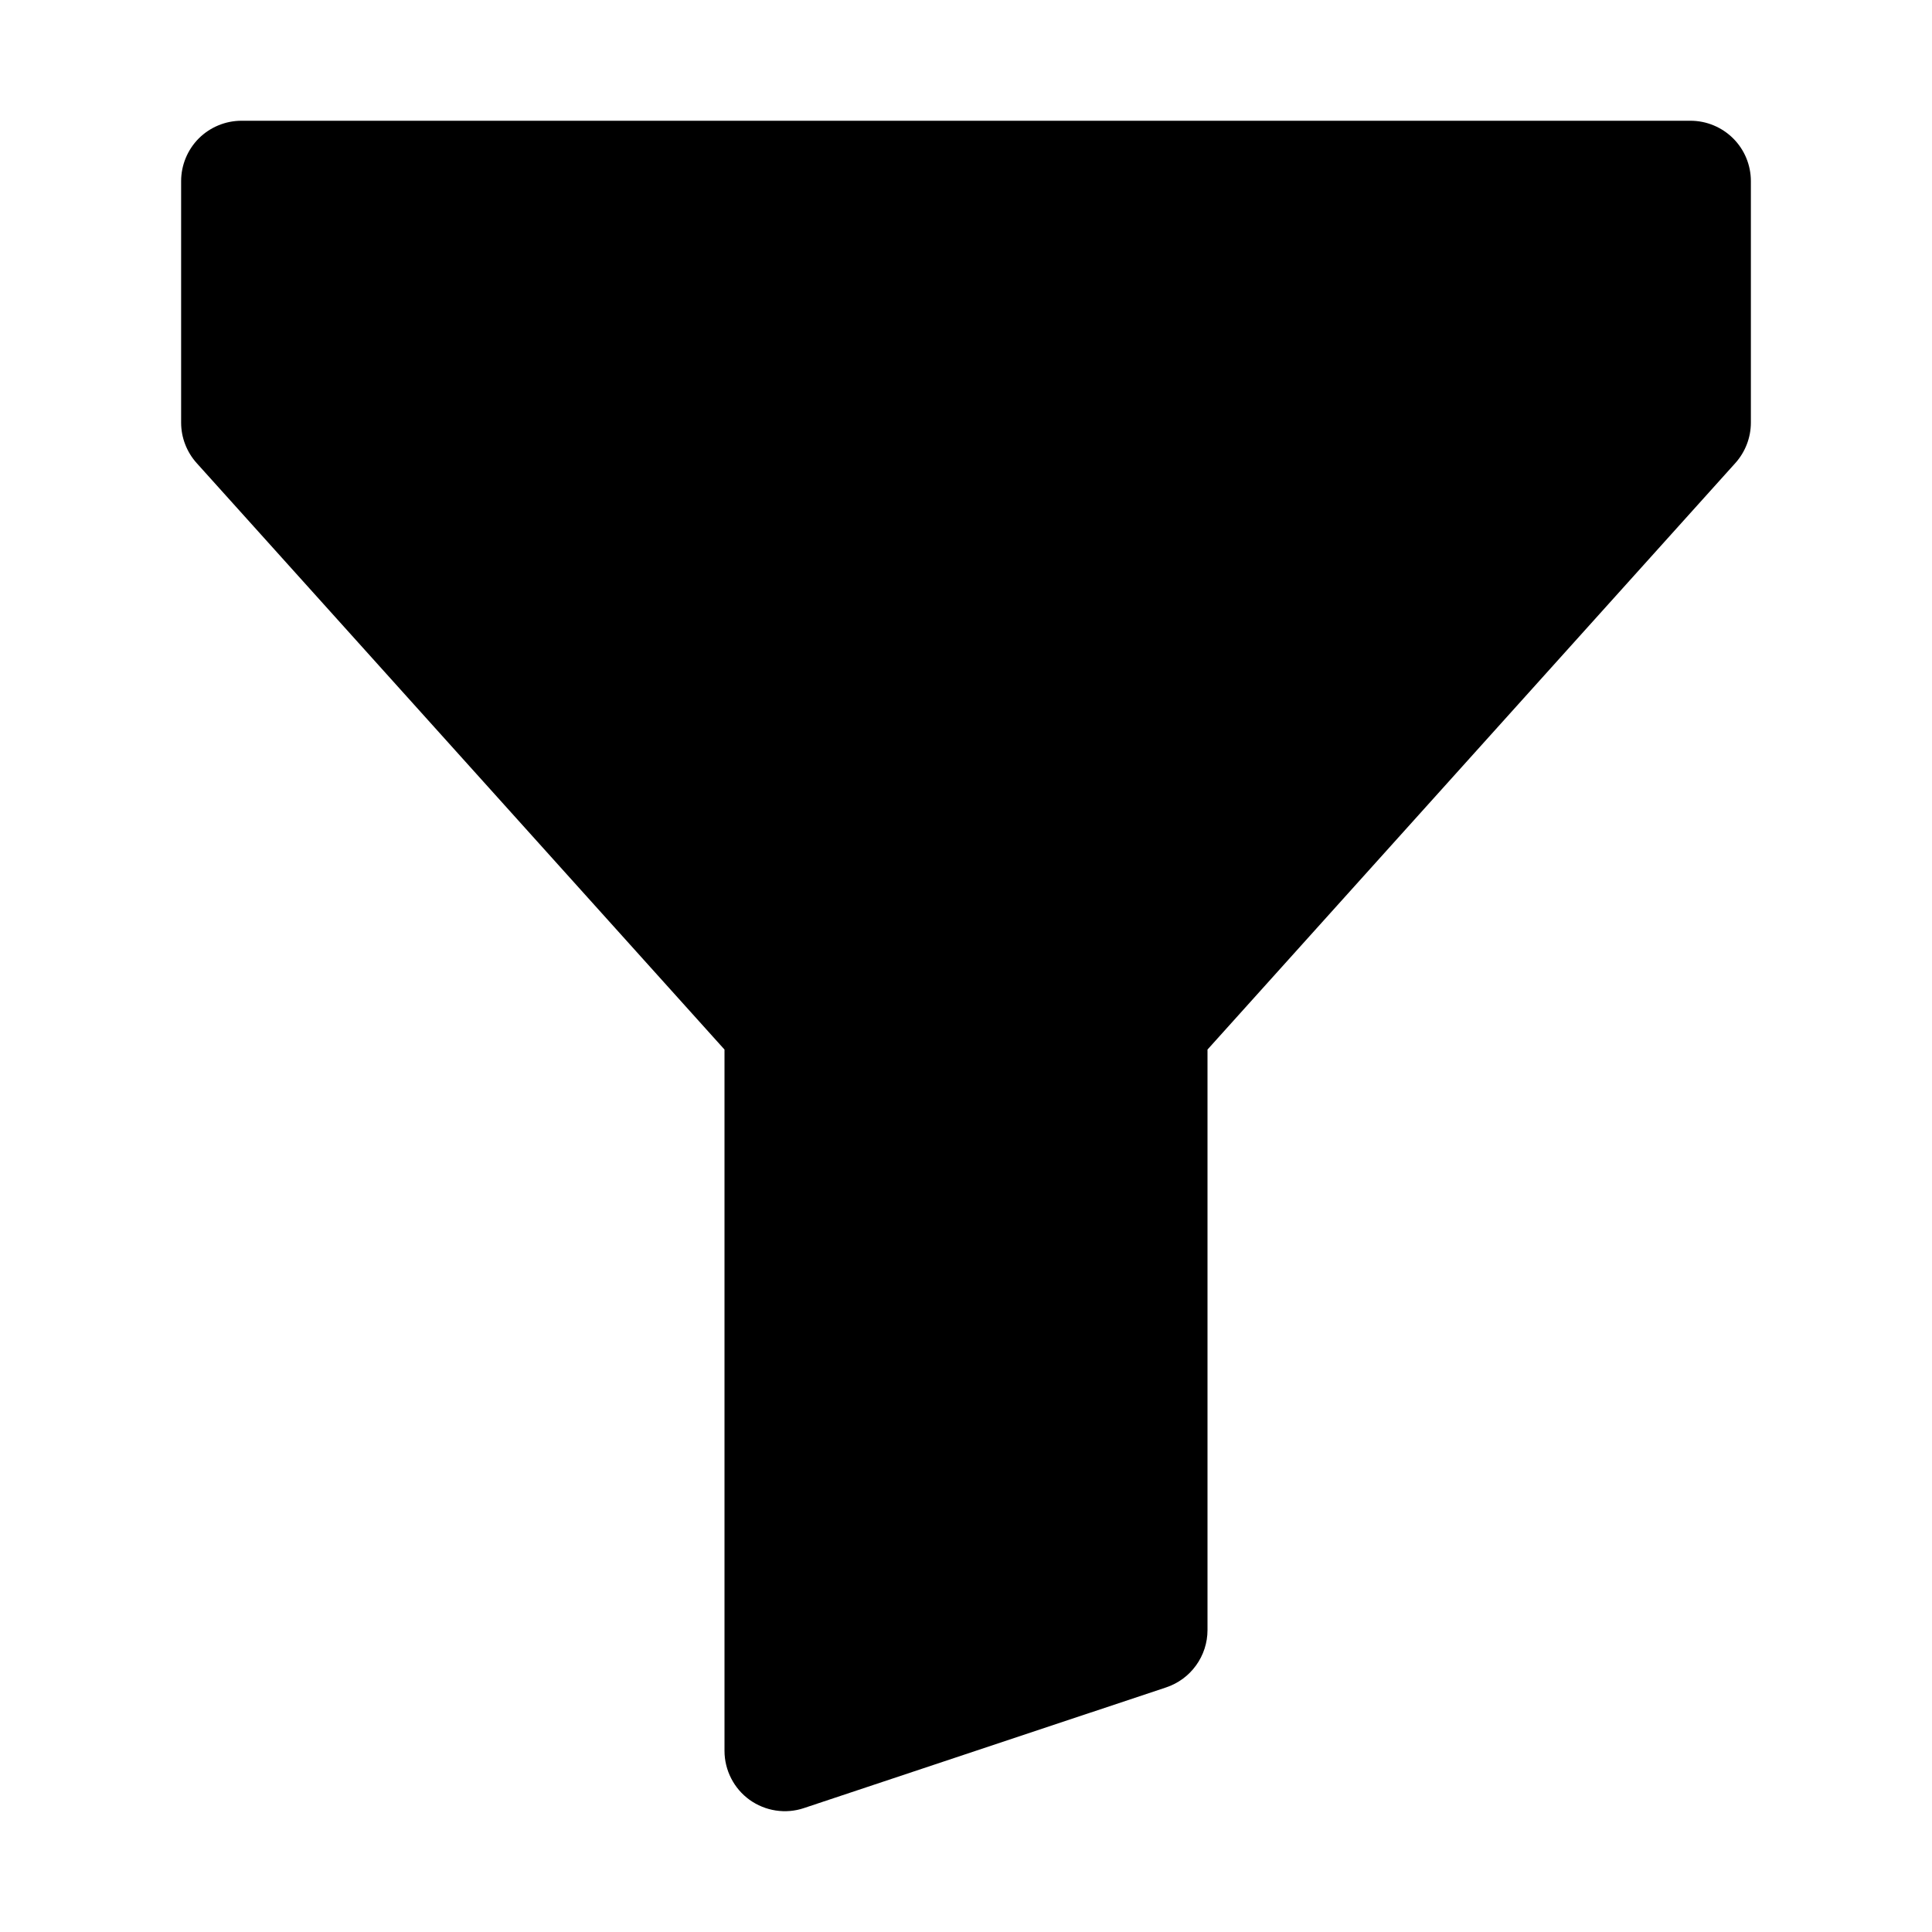
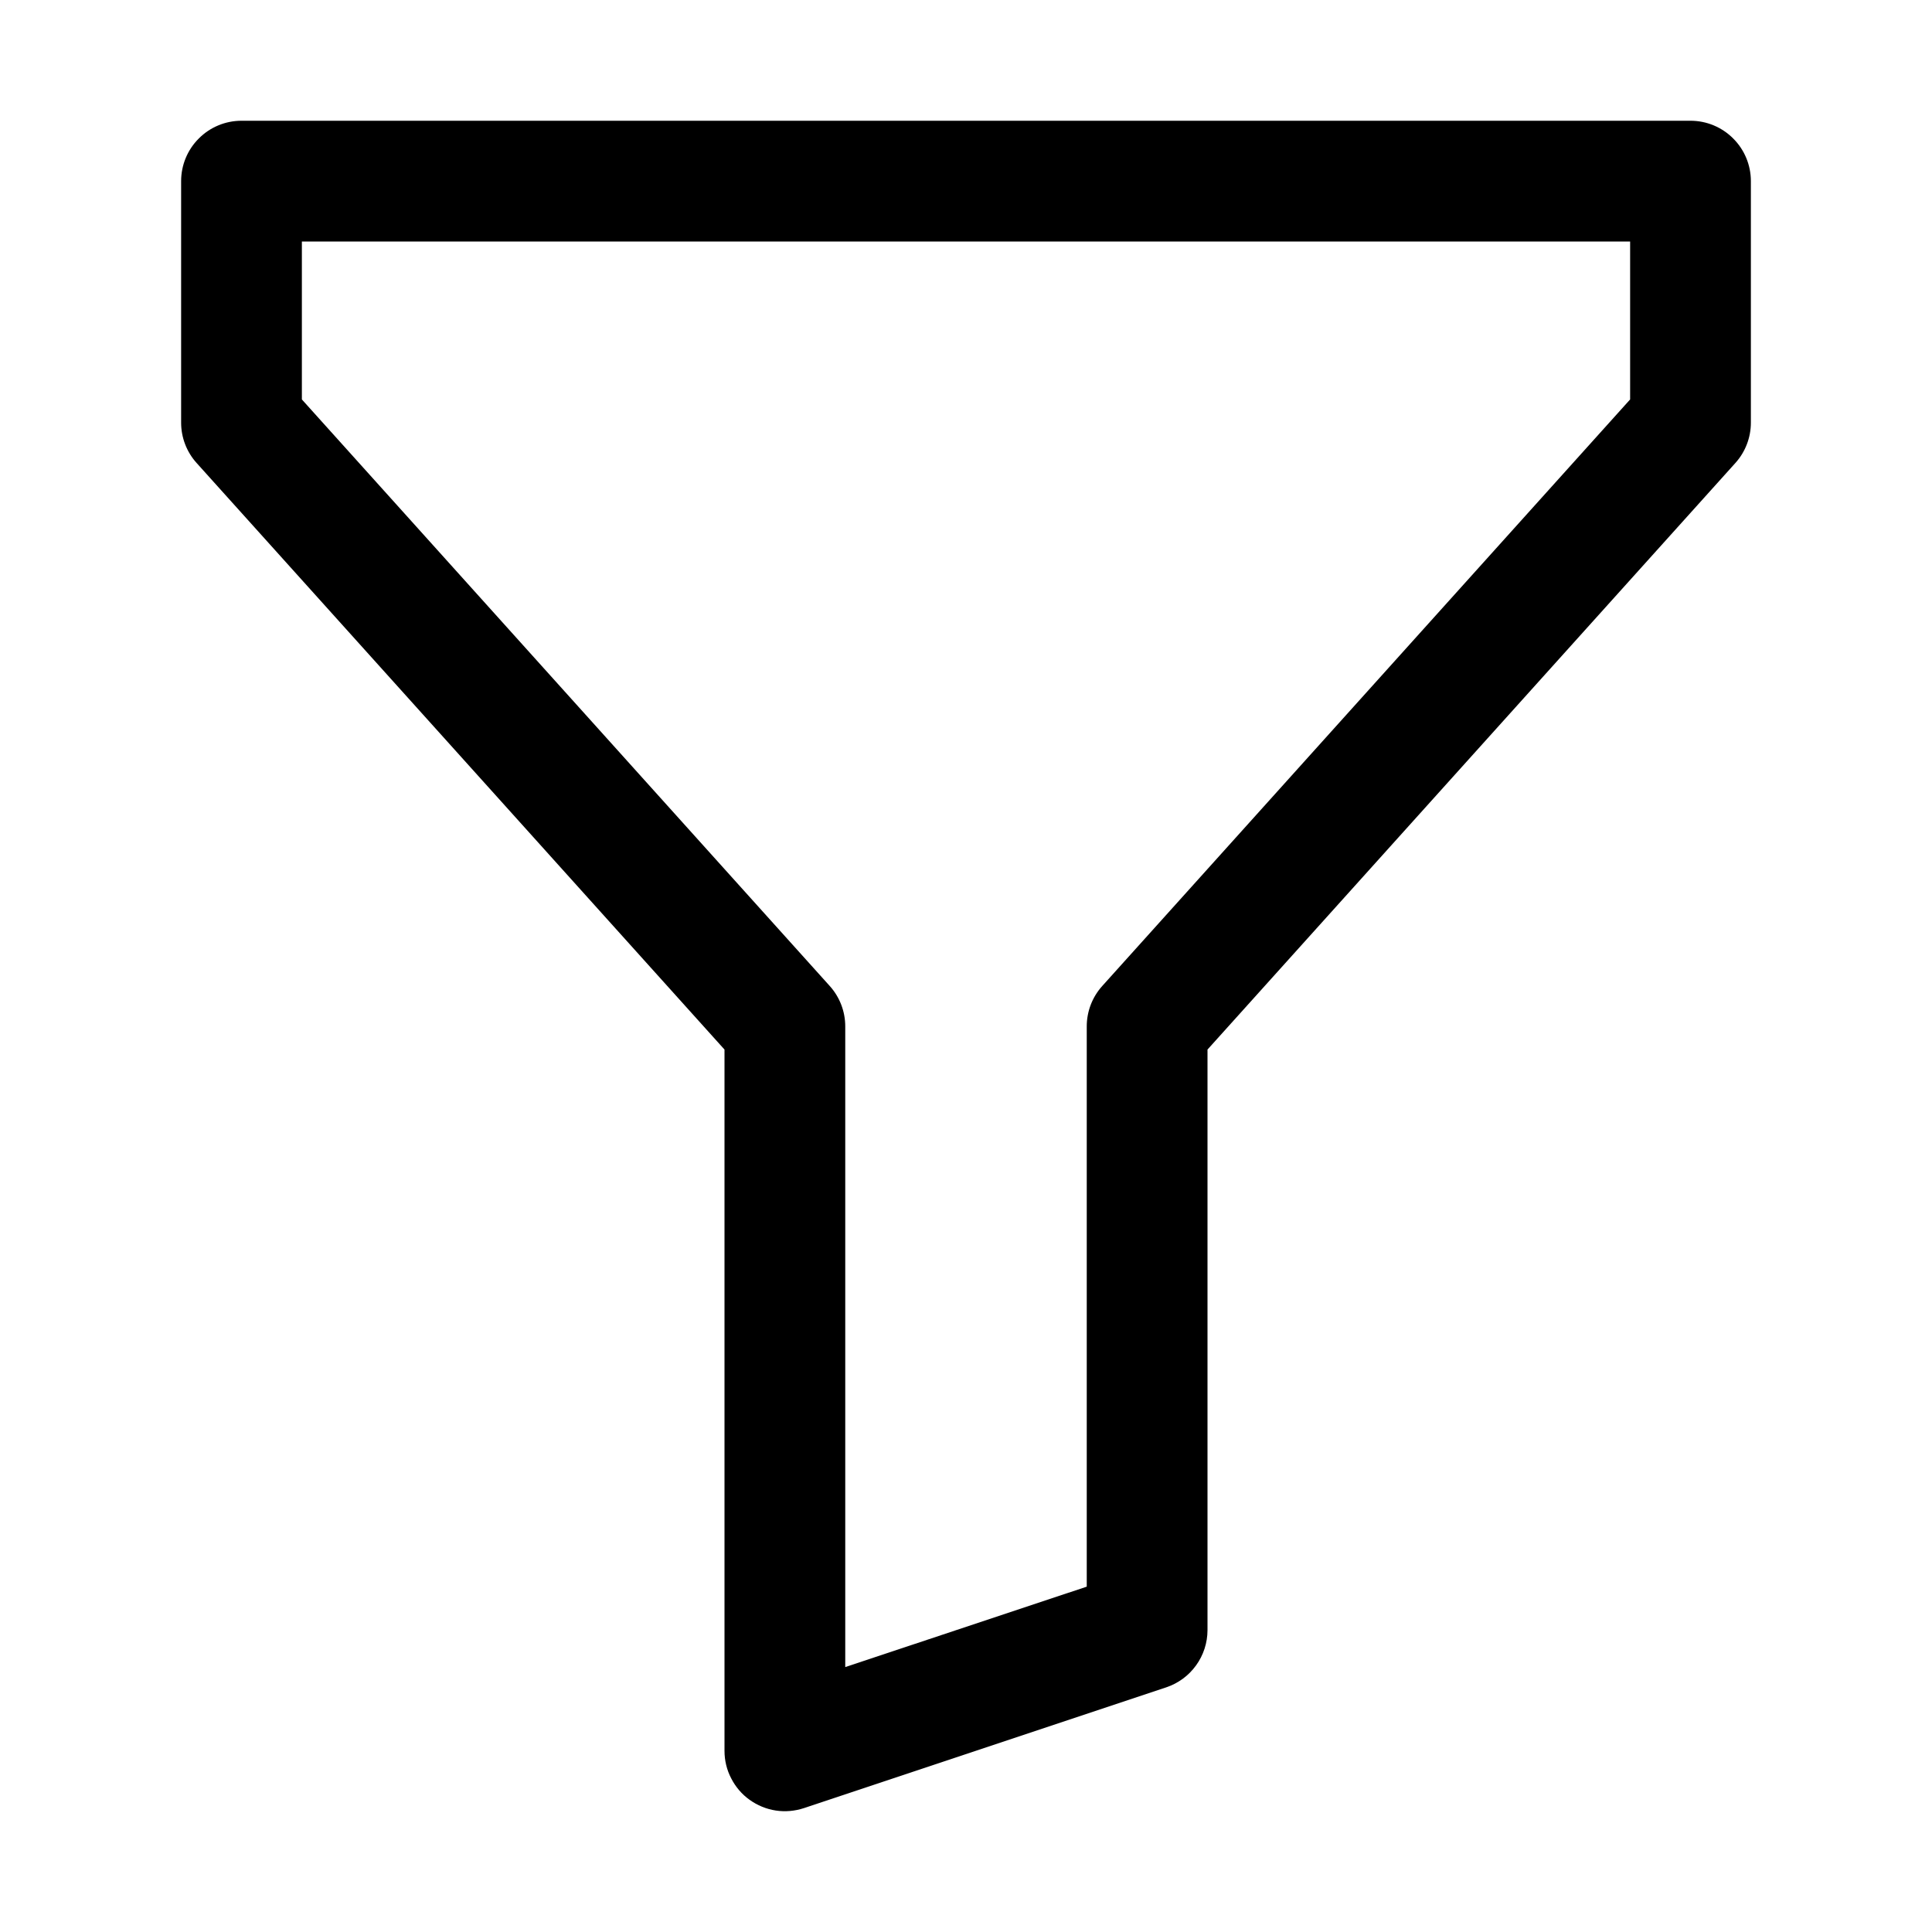
- <svg xmlns="http://www.w3.org/2000/svg" width="36" height="36" viewBox="0 0 36 36" fill="">
-   <path fill-rule="evenodd" clip-rule="evenodd" d="M3.375 3.375C3.375 3.077 3.494 2.79 3.704 2.579C3.915 2.369 4.202 2.25 4.5 2.25H31.5C31.798 2.25 32.084 2.369 32.295 2.579C32.507 2.79 32.625 3.077 32.625 3.375V7.875C32.625 8.152 32.522 8.42 32.337 8.627L22.5 19.557V30.375C22.5 30.611 22.425 30.841 22.287 31.032C22.149 31.224 21.954 31.367 21.73 31.442L14.98 33.691C14.812 33.748 14.632 33.763 14.455 33.736C14.279 33.709 14.112 33.641 13.967 33.537C13.823 33.433 13.705 33.296 13.624 33.137C13.543 32.979 13.5 32.803 13.5 32.625V19.557L3.663 8.627C3.478 8.42 3.375 8.152 3.375 7.875V3.375Z" fill="" />
+ <svg xmlns="http://www.w3.org/2000/svg" width="24" height="24" viewBox="0 0 24 24" fill="">
+   <path fill-rule="evenodd" clip-rule="evenodd" d="M2.25 2.25C2.25 2.051 2.329 1.86 2.47 1.72C2.61 1.579 2.801 1.5 3 1.5H21C21.199 1.5 21.39 1.579 21.53 1.72C21.671 1.86 21.75 2.051 21.75 2.25V5.25C21.75 5.435 21.682 5.613 21.558 5.751L15 13.038V20.25C15 20.407 14.95 20.561 14.858 20.688C14.766 20.816 14.636 20.911 14.487 20.961L9.987 22.461C9.874 22.498 9.754 22.509 9.637 22.491C9.519 22.473 9.408 22.427 9.312 22.358C9.215 22.289 9.137 22.197 9.083 22.091C9.028 21.986 9 21.869 9 21.75V13.038L2.442 5.751C2.318 5.613 2.25 5.435 2.25 5.25V2.25ZM3.75 3V4.962L10.308 12.249C10.432 12.387 10.5 12.565 10.5 12.75V20.709L13.5 19.71V12.75C13.5 12.565 13.568 12.387 13.692 12.249L20.25 4.962V3H3.75Z" fill="" />
</svg>
